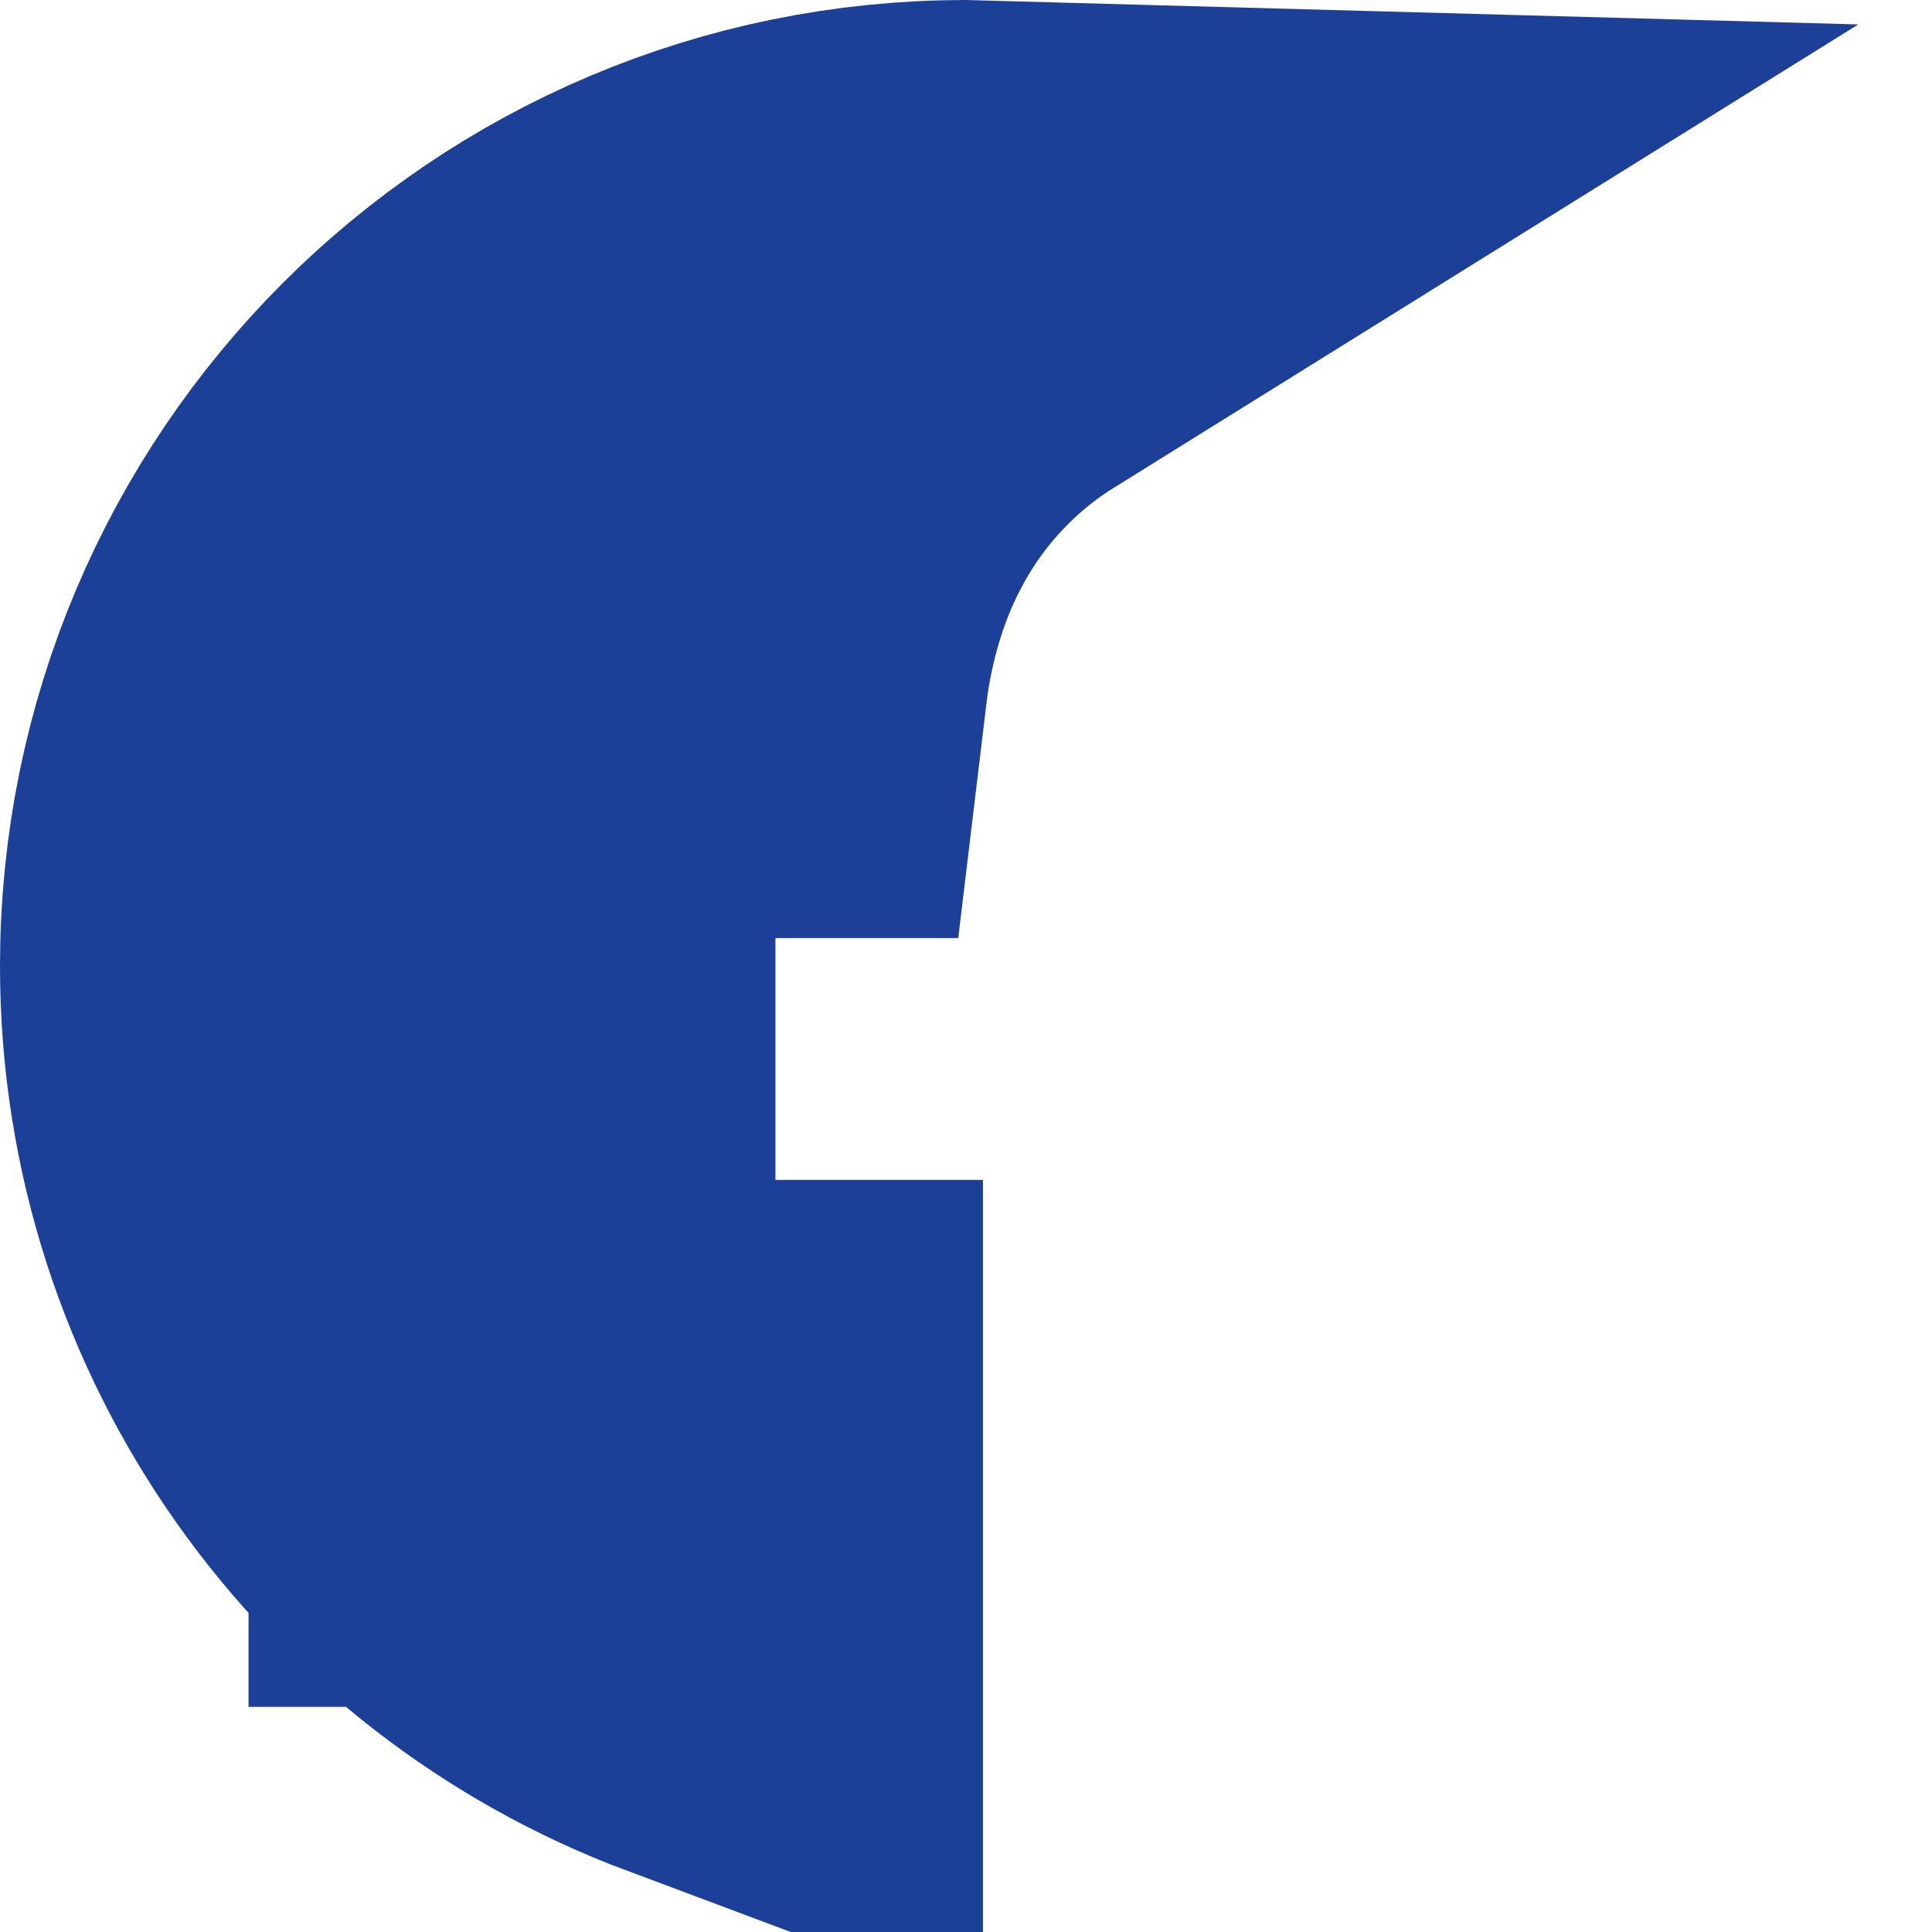
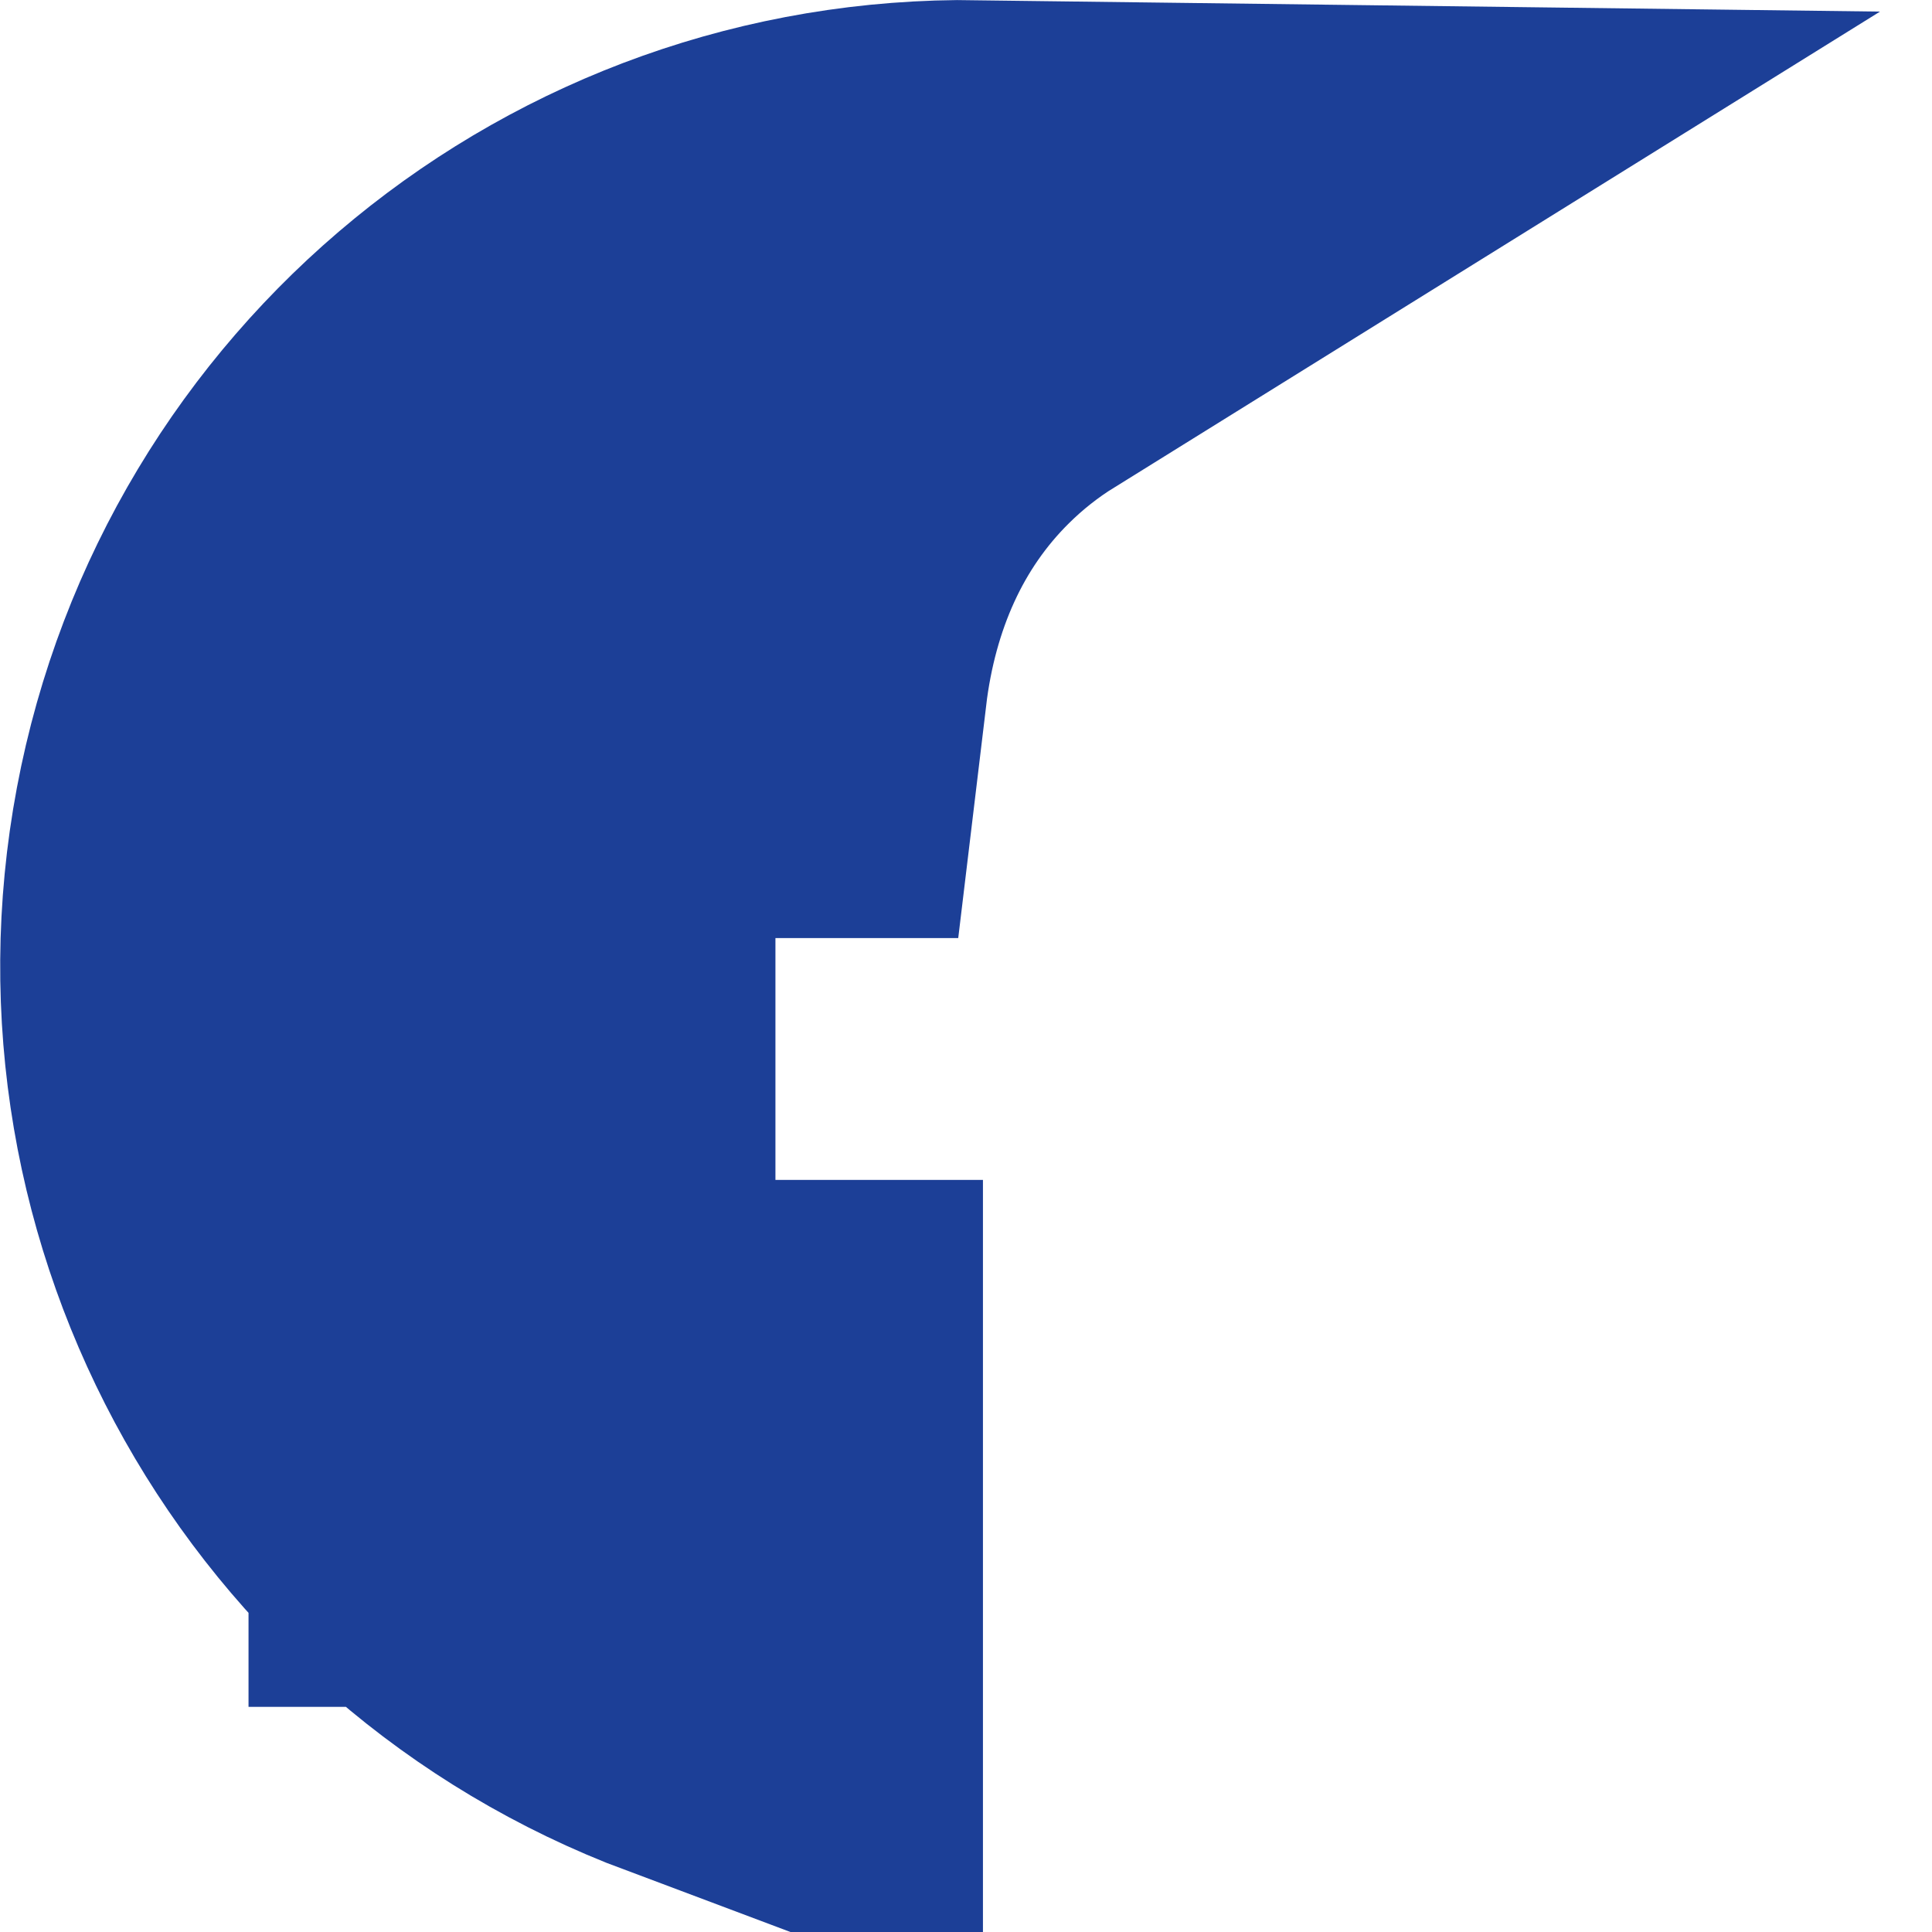
- <svg xmlns="http://www.w3.org/2000/svg" width="22" height="22" viewBox="0 0 22 22" fill="none">
-   <path d="M8.193 16.436V18.494C5.159 17.358 3 14.431 3 11C3 6.581 6.581 3 11 3C11.036 3 11.071 3 11.107 3.001C10.739 3.23 10.388 3.503 10.064 3.824C8.994 4.882 8.423 6.24 8.25 7.682H5.83V10.682V13.436V16.436H8.193Z" stroke="#1C3F97" stroke-width="6" />
+ <svg xmlns="http://www.w3.org/2000/svg" width="22" height="22" fill="none">
+   <path d="M8.193 16.436v2.058a8.002 8.002 0 012.914-15.493 5.942 5.942 0 00-1.043.823C8.994 4.882 8.423 6.24 8.25 7.682H5.83v8.754h2.363z" stroke="#1C3F97" stroke-width="6" />
</svg>
